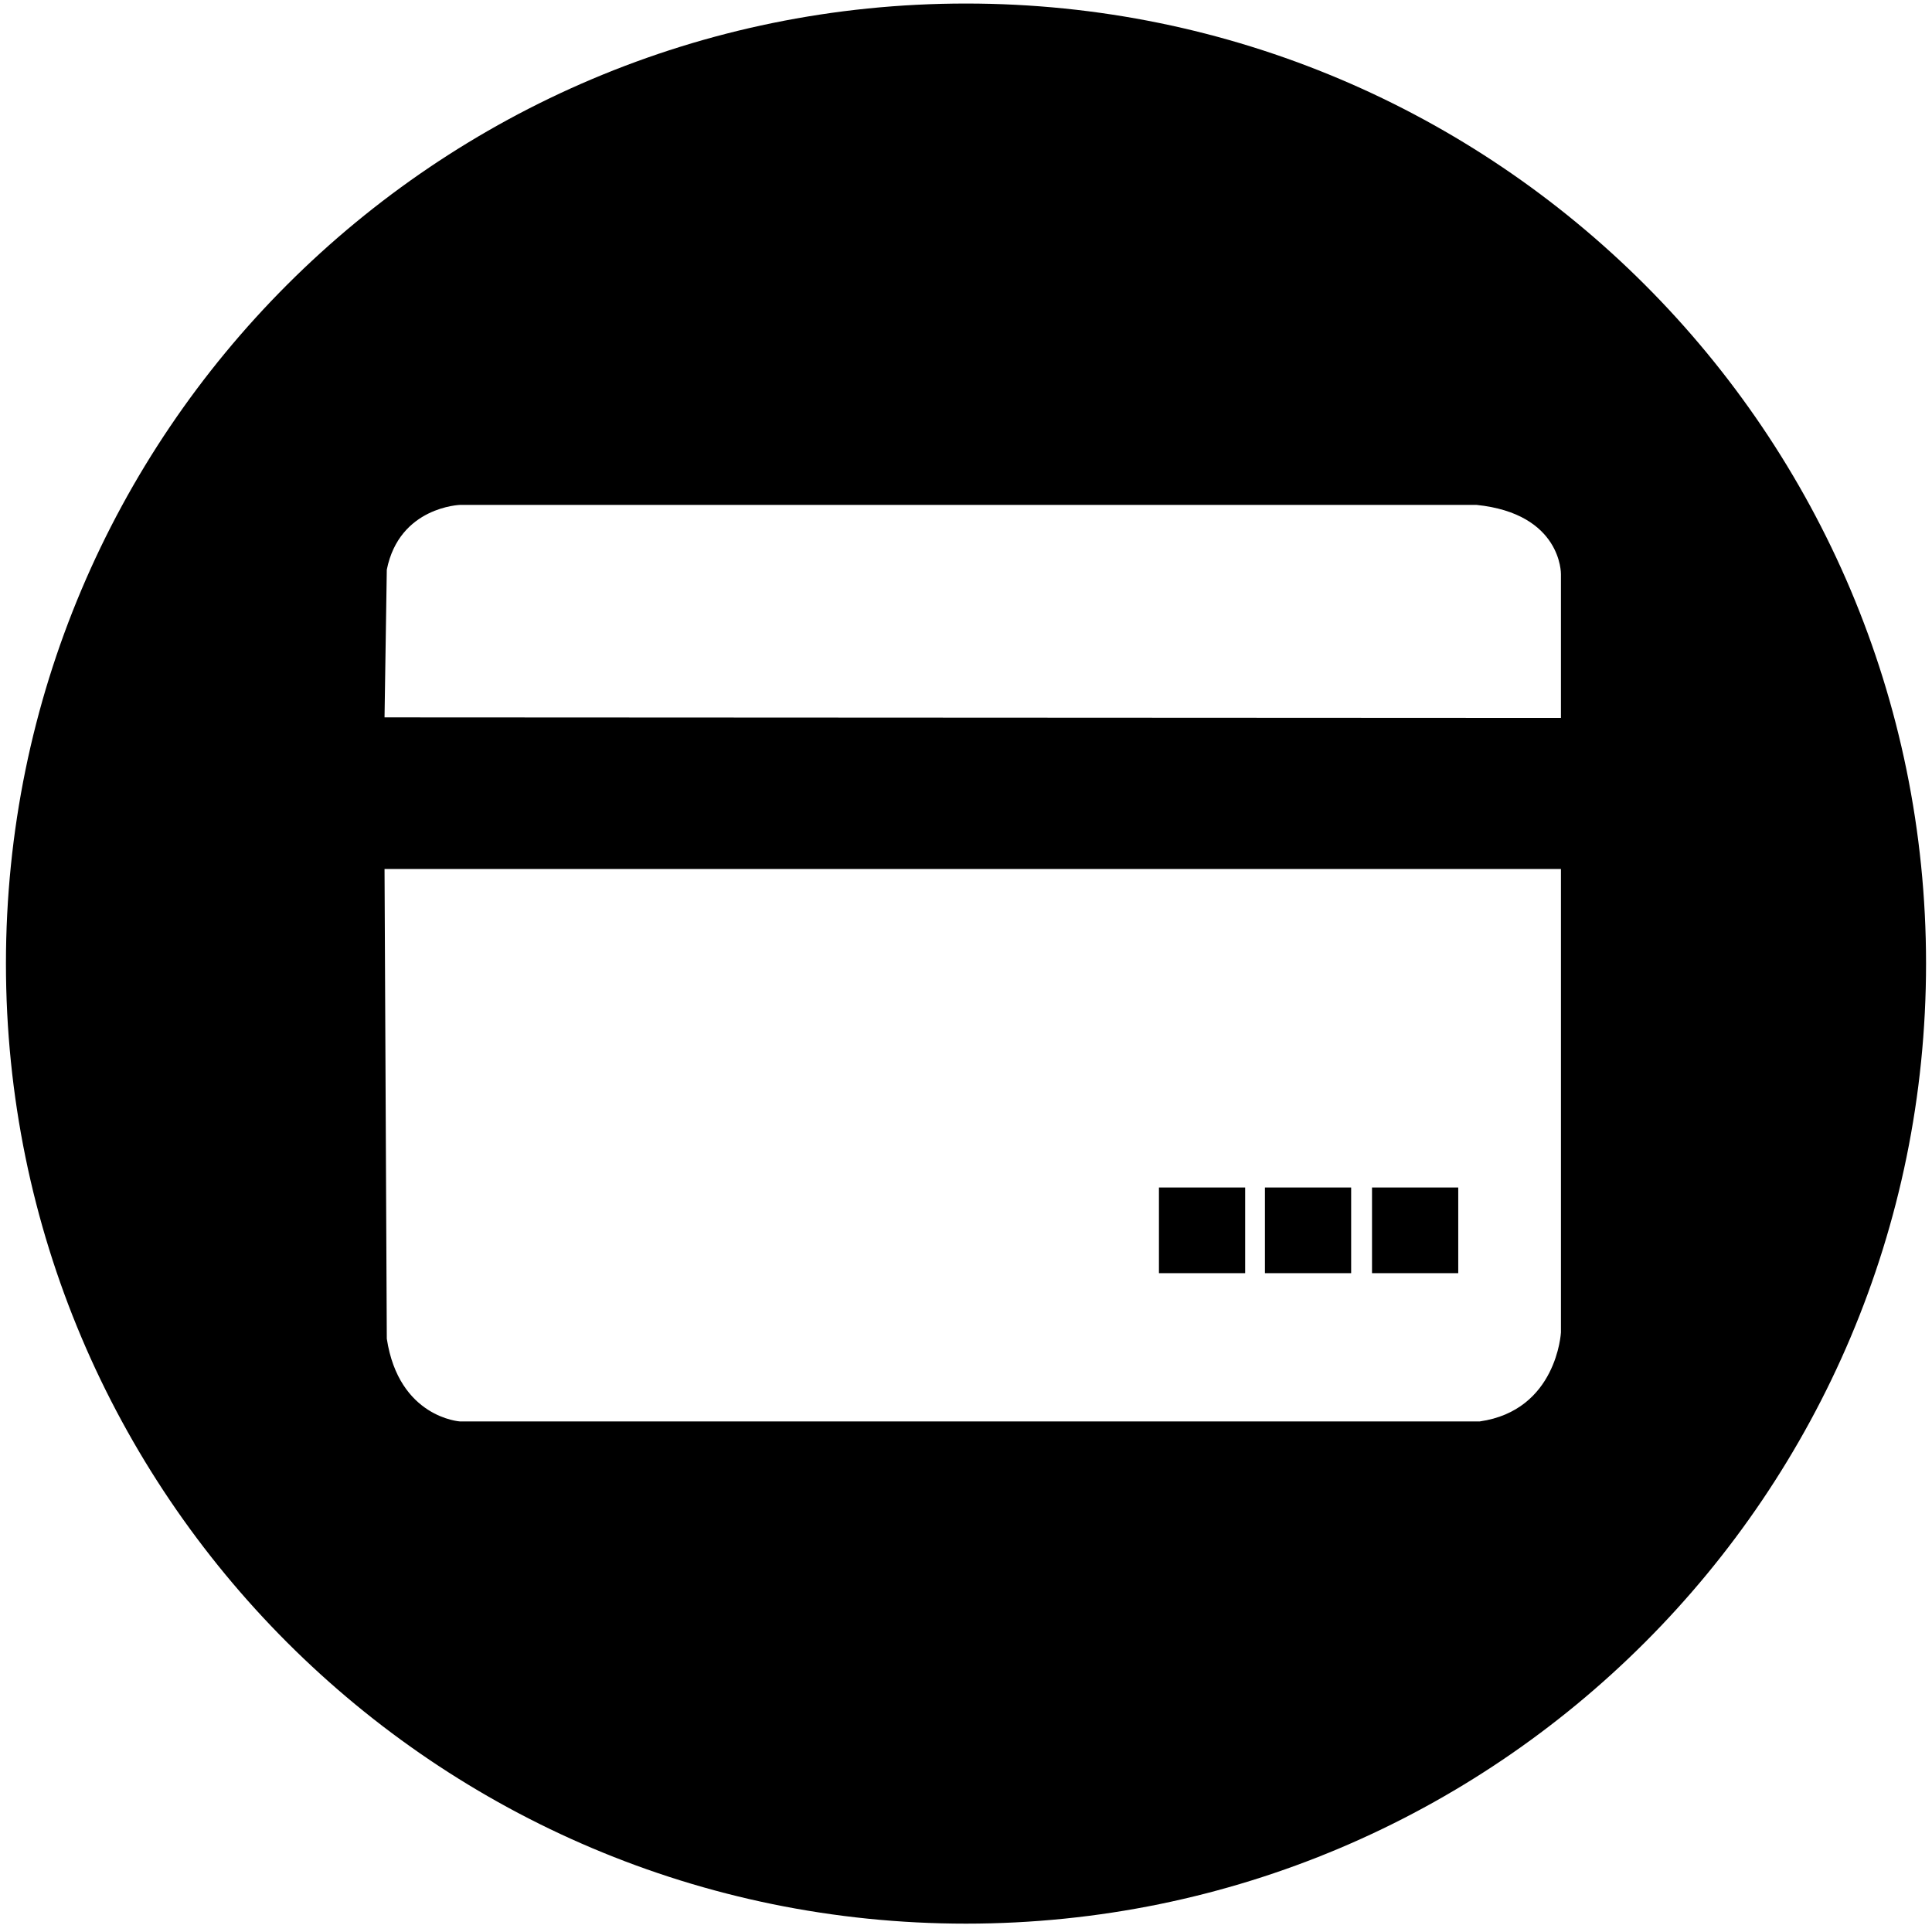
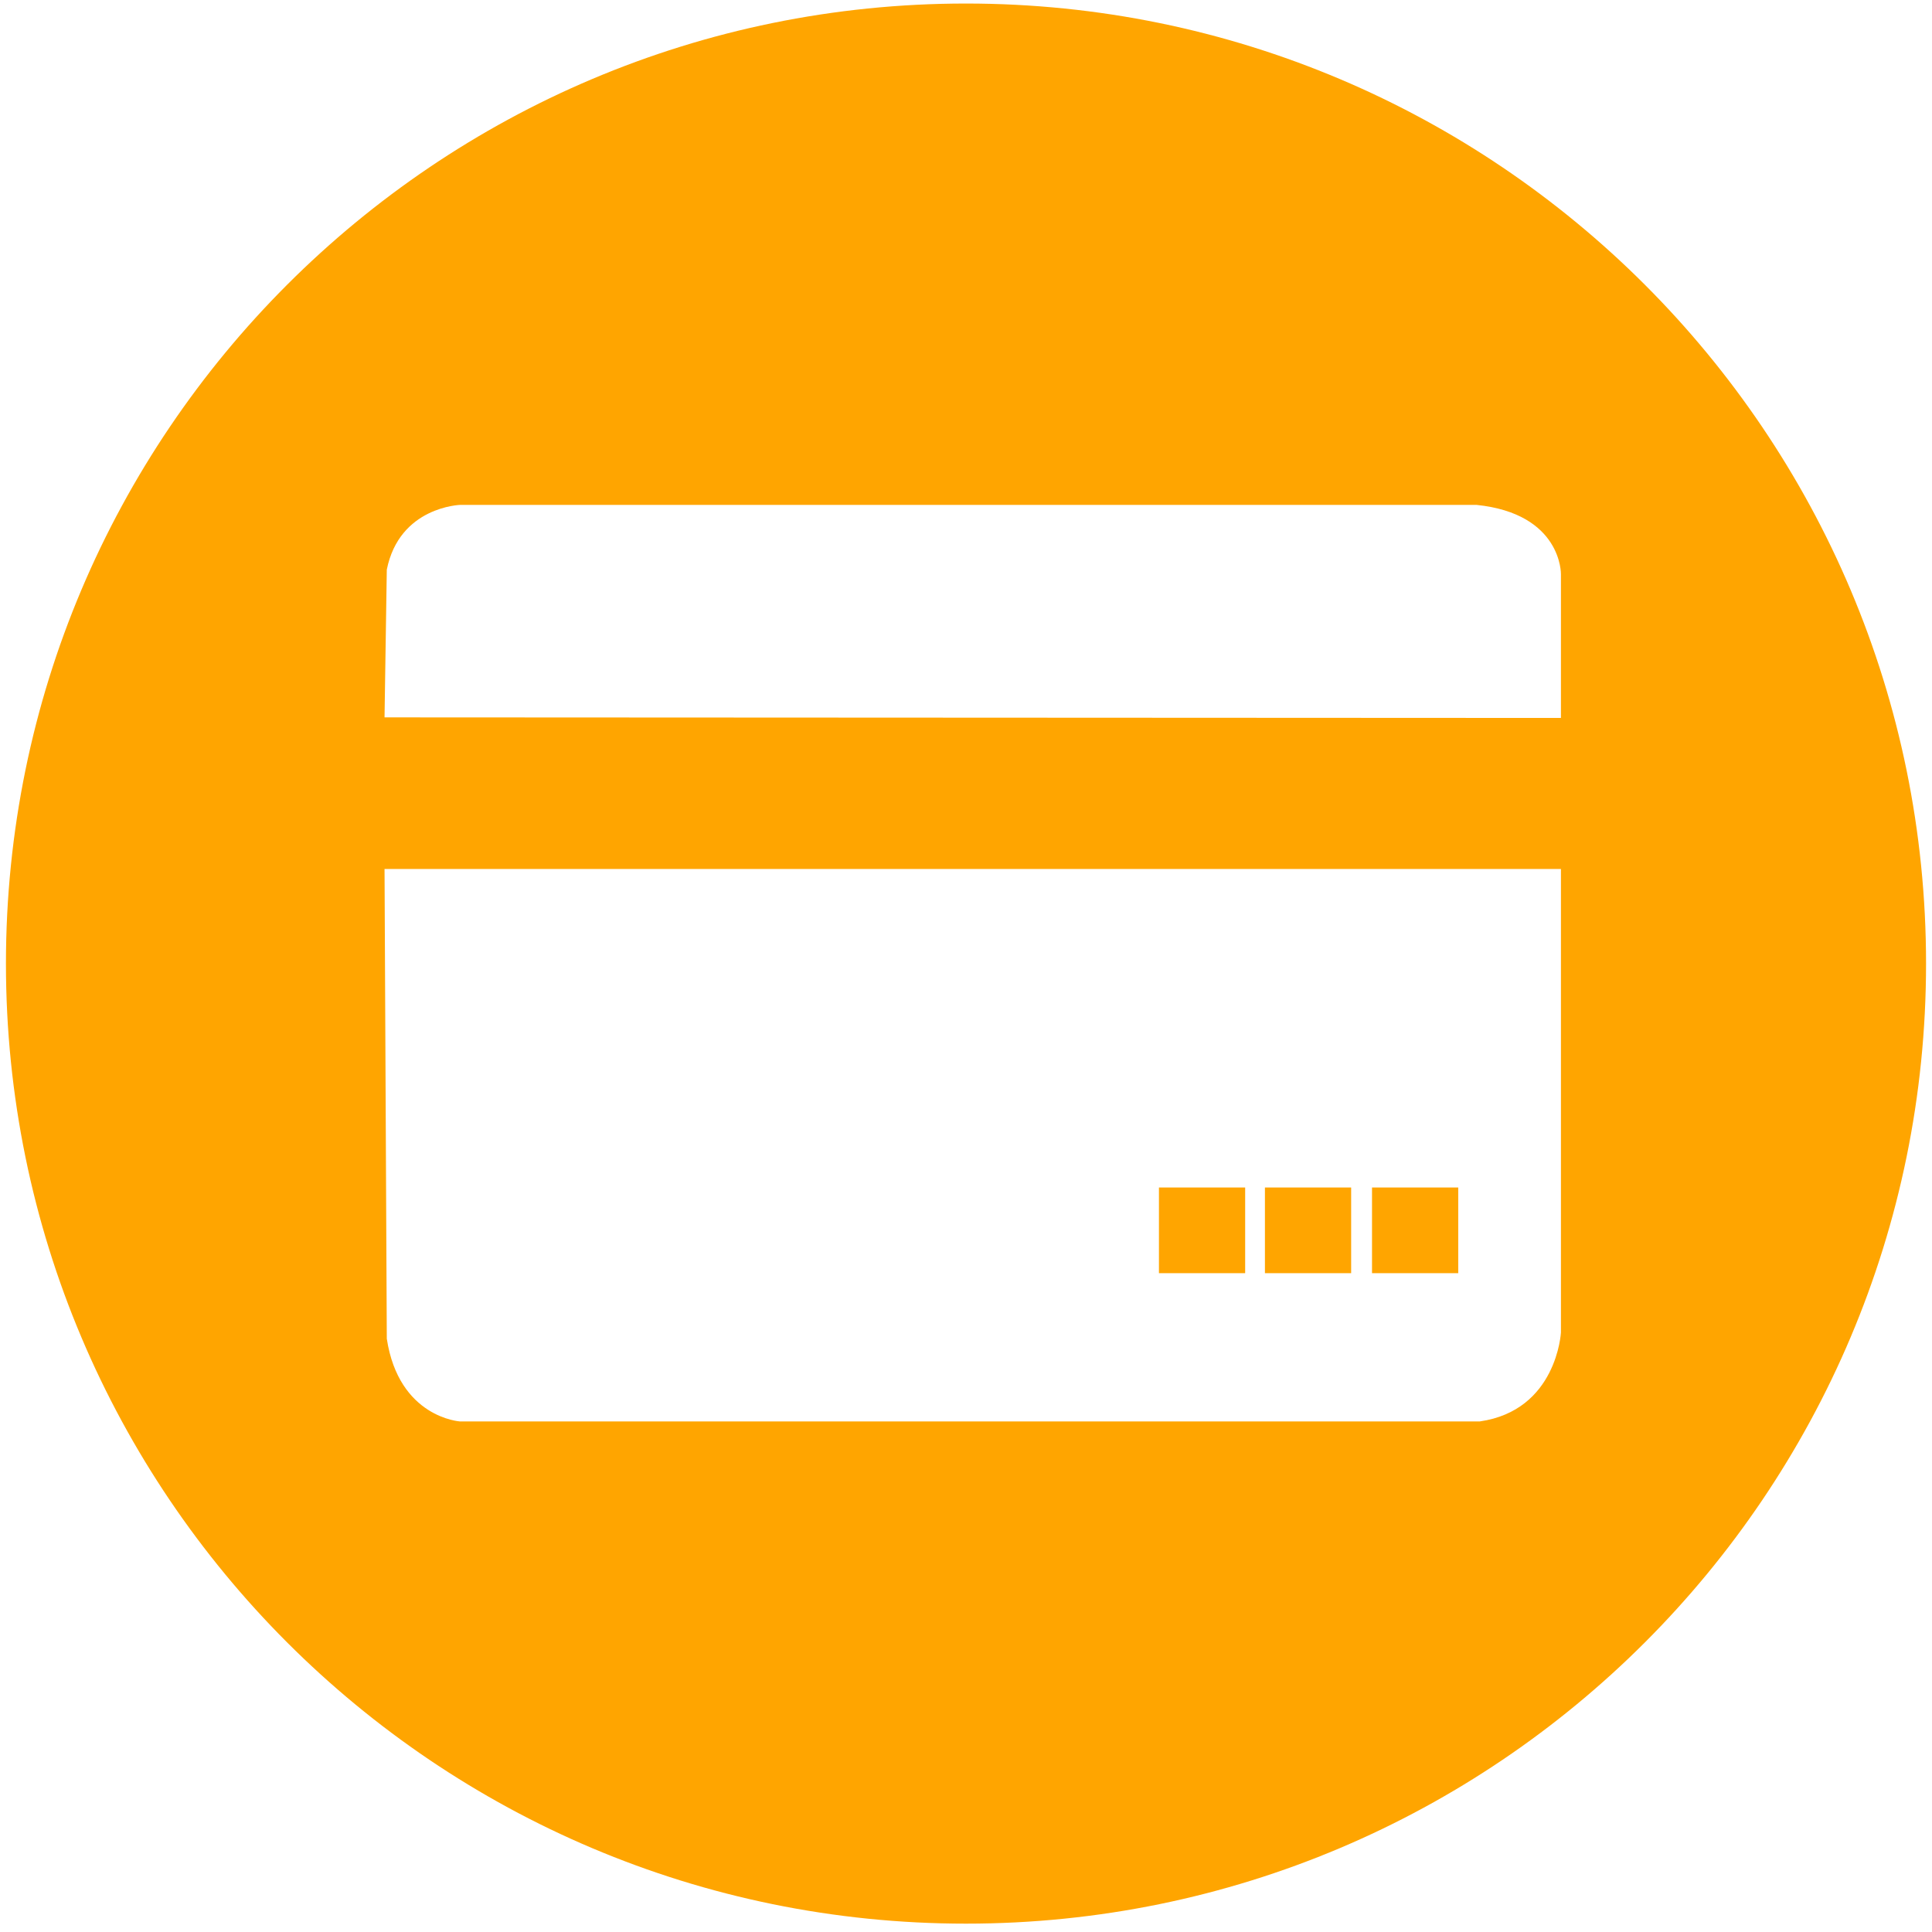
<svg xmlns="http://www.w3.org/2000/svg" t="1559022720728" class="icon" style="" viewBox="0 0 1024 1024" version="1.1" p-id="1216" width="200" height="200">
  <defs>
-     <style type="text/css" />
+     <style type="text/css">
+ </style>
  </defs>
-   <path d="M614.263 629.399h45.698v45.408H614.263v-45.408zM727.199 629.399h45.699v45.408H727.199v-45.408z" p-id="1217" />
-   <path d="M512 1.873c-281.031 0-508.849 227.817-508.849 508.848 0 281.03 227.82 508.851 508.848 508.851 281.031 0 508.848-227.821 508.848-508.851 0-281.031-227.817-508.848-508.848-508.848zM827.328 706.241s-2.134 41.333-43.08 47.154H243.822s-32.405-1.941-38.81-43.856l-1.201-248.964h623.518V706.241z m0-401.972v76.261l-623.518-0.307 1.201-78.283c6.695-33.473 39.004-34.346 39.004-34.346h538.487c45.406 4.657 44.825 36.675 44.825 36.675z" p-id="1218" />
-   <path d="M670.44 629.399h45.699v45.408h-45.699v-45.408z" p-id="1219" />
+   <path fill="#ffa500" d="M614.263 629.399h45.698v45.408H614.263v-45.408zM727.199 629.399h45.699v45.408H727.199v-45.408z" p-id="1217">
+ </path>
+   <path fill="#ffa500" d="M512 1.873c-281.031 0-508.849 227.817-508.849 508.848 0 281.03 227.82 508.851 508.848 508.851 281.031 0 508.848-227.821 508.848-508.851 0-281.031-227.817-508.848-508.848-508.848zM827.328 706.241s-2.134 41.333-43.08 47.154H243.822s-32.405-1.941-38.81-43.856l-1.201-248.964h623.518V706.241z m0-401.972v76.261l-623.518-0.307 1.201-78.283c6.695-33.473 39.004-34.346 39.004-34.346h538.487c45.406 4.657 44.825 36.675 44.825 36.675z" p-id="1218" />
+   <path fill="#ffa500" d="M670.44 629.399h45.699v45.408h-45.699v-45.408z" p-id="1219" />
</svg>
